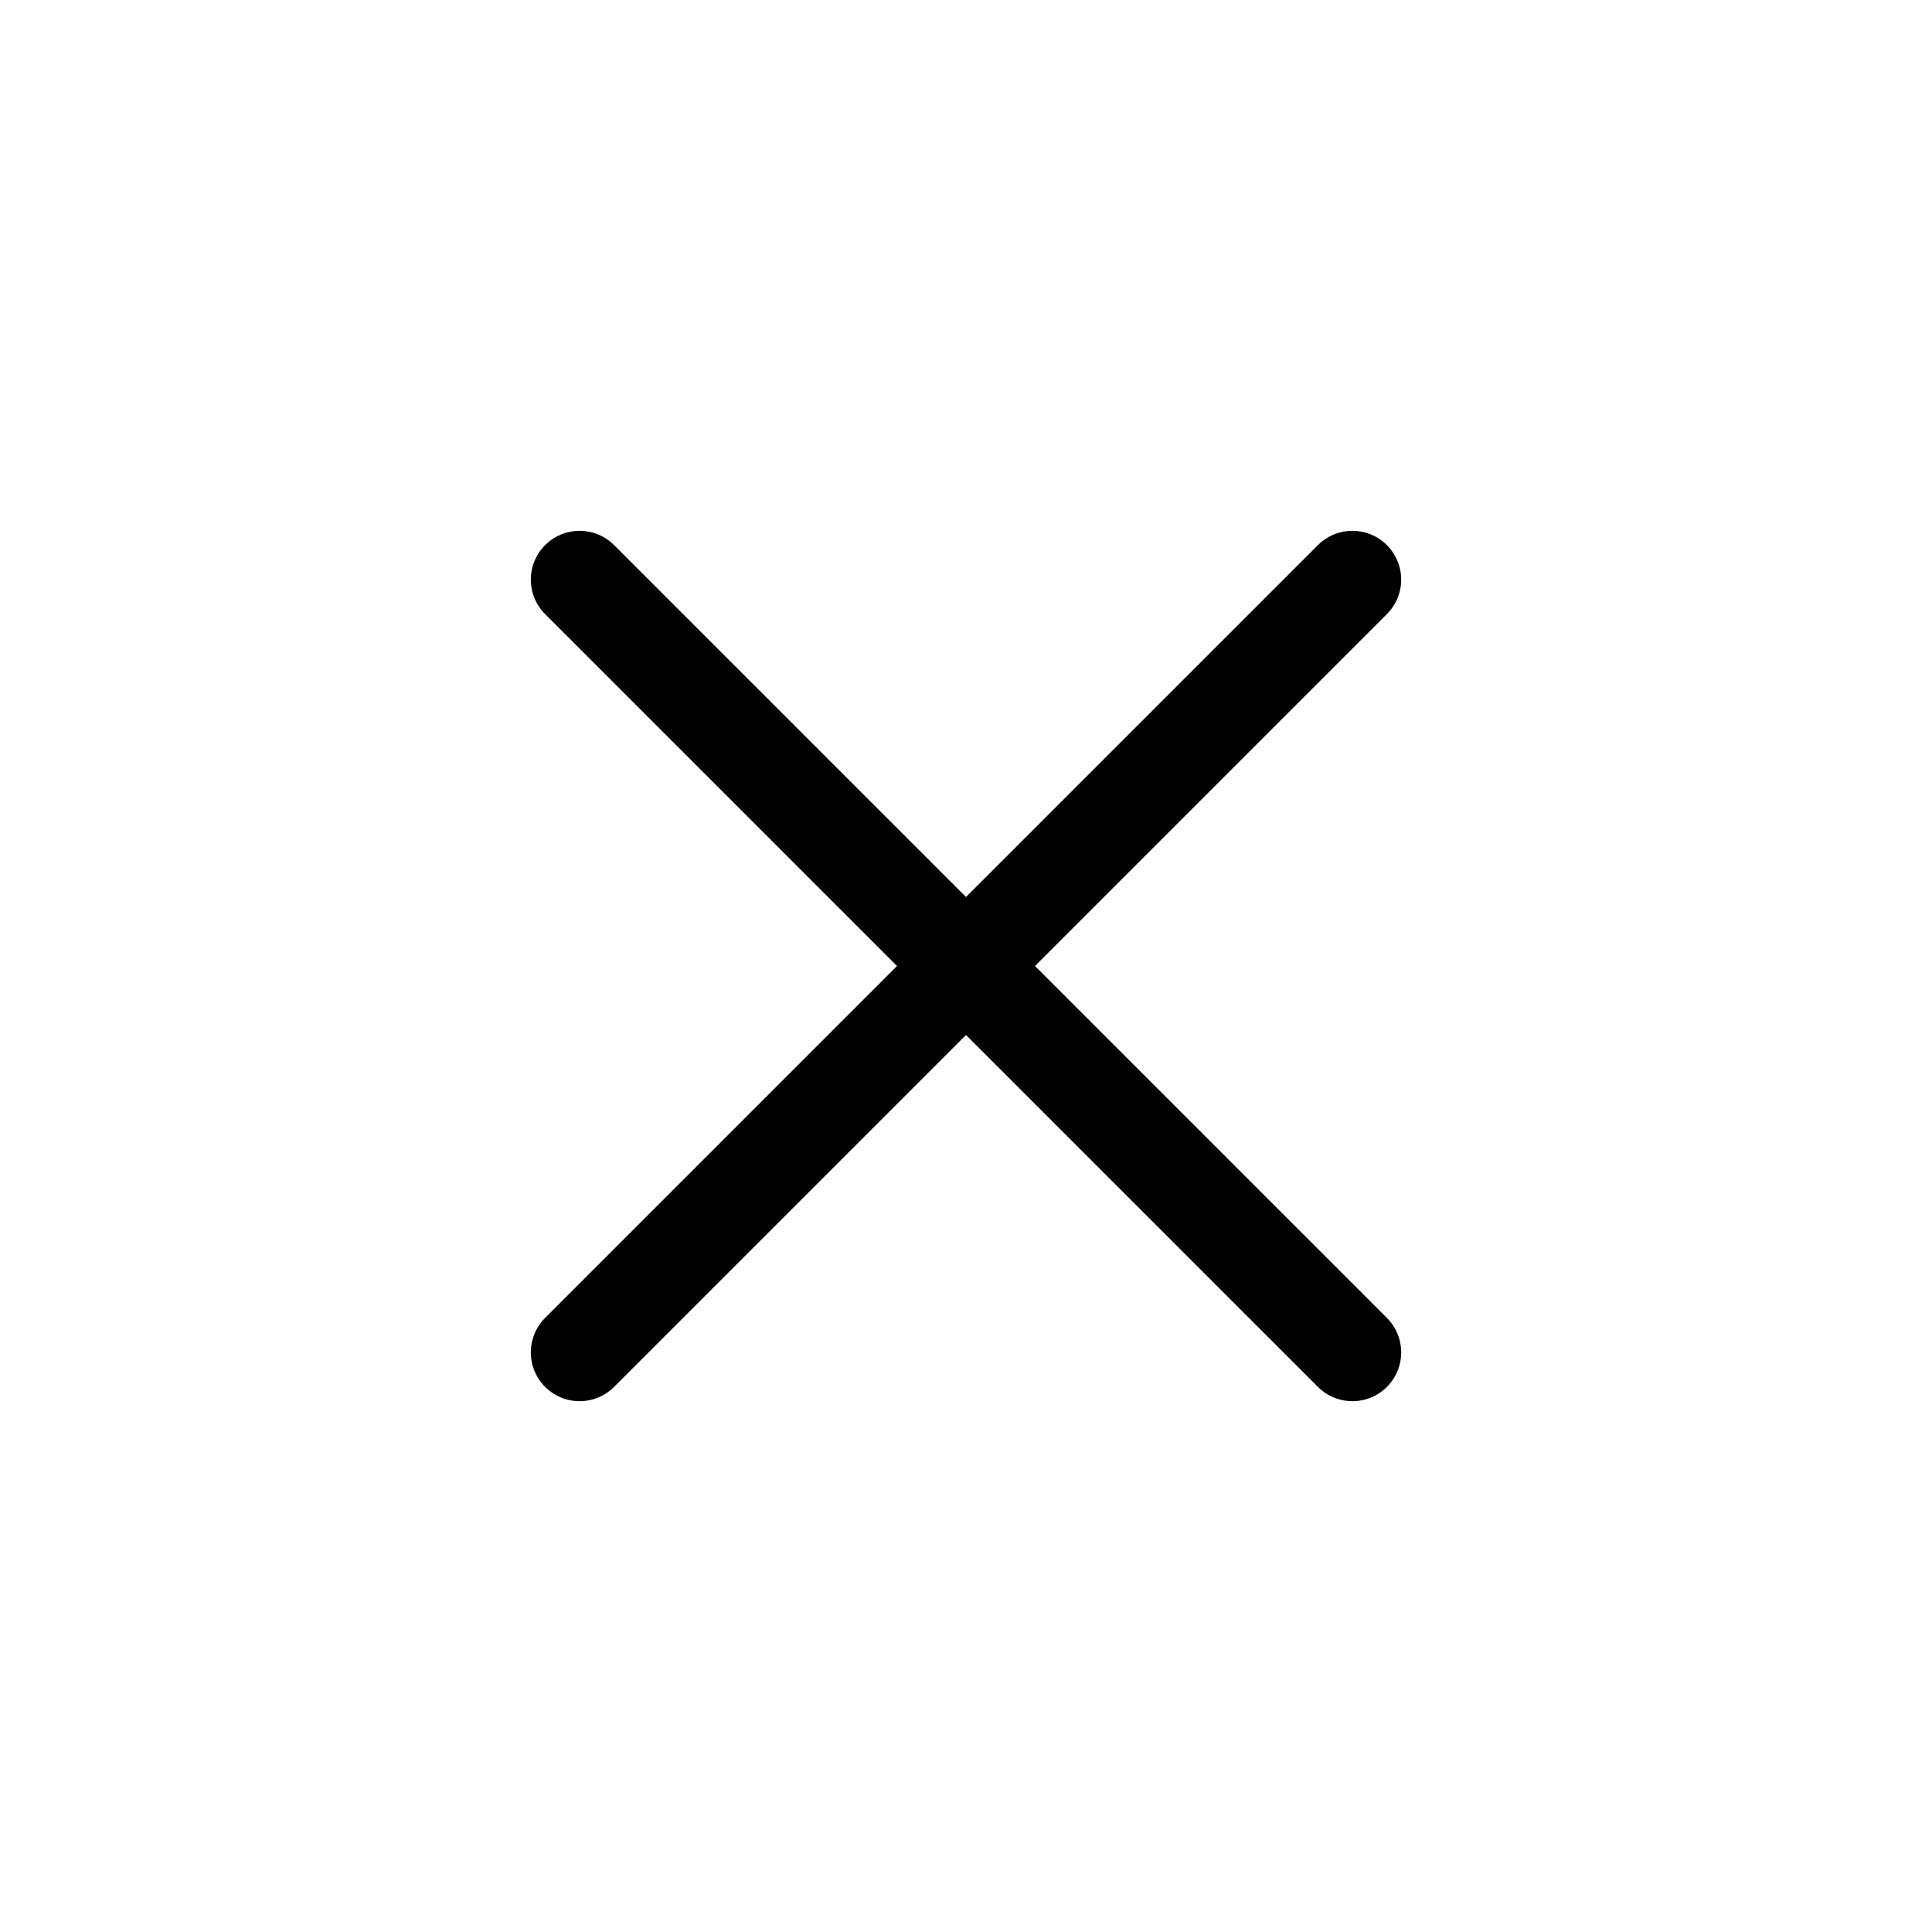
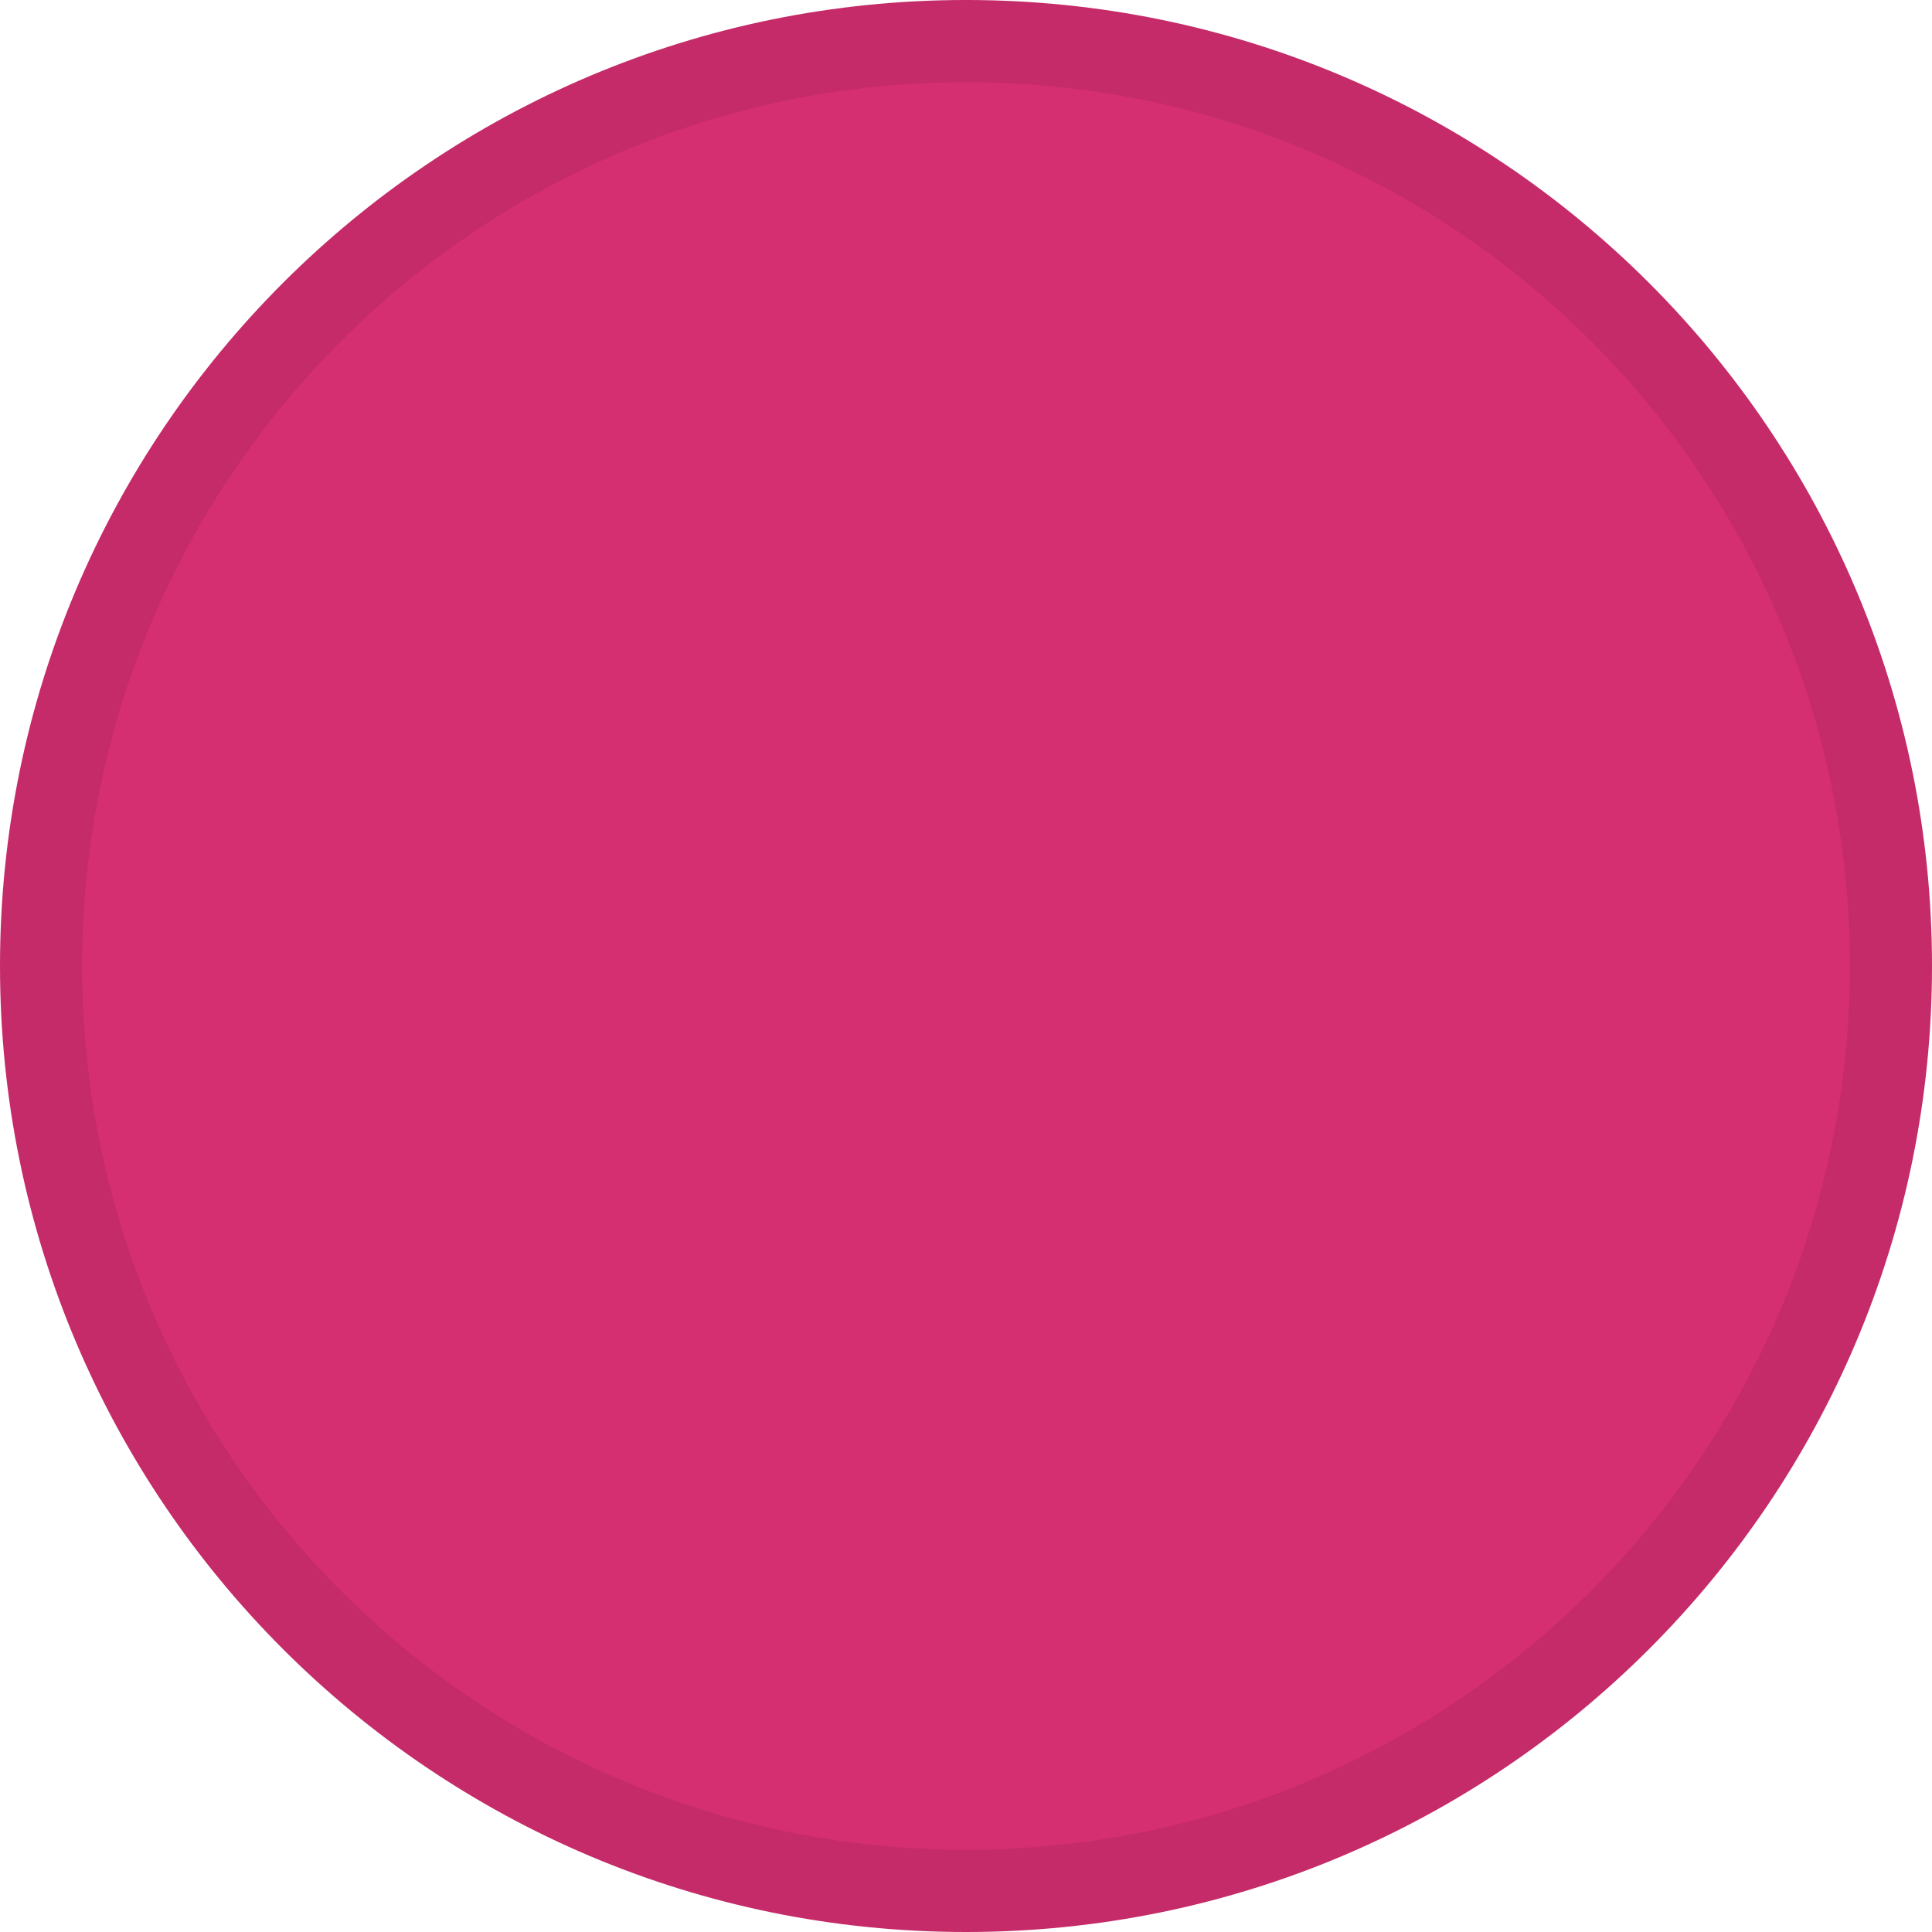
<svg xmlns="http://www.w3.org/2000/svg" viewBox="0 0 50 50" version="1.2" baseProfile="tiny">
  <defs>
</defs>
  <g fill="none" stroke="black" stroke-width="1" fill-rule="evenodd" stroke-linecap="square" stroke-linejoin="bevel">
-     <g fill="none" stroke="#000000" stroke-opacity="1" stroke-width="1.01" stroke-linecap="round" stroke-linejoin="miter" stroke-miterlimit="2" transform="matrix(2.5,0,0,2.5,2.5,2.5)" font-family="Noto Sans" font-size="10" font-weight="400" font-style="normal">
-       <polyline fill="none" vector-effect="none" points="5,5 13,13 " />
-       <polyline fill="none" vector-effect="none" points="13,5 5,13 " />
+     <g fill="#c42b68" fill-opacity="1" stroke="none" transform="matrix(0.0548338,0,0,-0.0548336,-0.161988,50.4309)" font-family="Inter" font-size="10" font-weight="400" font-style="normal">
+       <path vector-effect="none" fill-rule="evenodd" d="M458.879,7.858 C710.679,7.858 914.8,211.983 914.8,463.788 C914.8,715.583 710.679,919.709 458.879,919.709 C207.079,919.709 2.954,715.583 2.954,463.788 C2.954,211.983 207.079,7.858 458.879,7.858 " />
    </g>
-     <g fill="none" stroke="#000000" stroke-opacity="1" stroke-width="1" stroke-linecap="square" stroke-linejoin="bevel" transform="matrix(1,0,0,1,0,0)" font-family="Noto Sans" font-size="10" font-weight="400" font-style="normal">
+     <g fill="#d52f71" fill-opacity="1" stroke="none" transform="matrix(0.0548338,0,0,-0.0548336,-0.161988,50.4309)" font-family="Inter" font-size="10" font-weight="400" font-style="normal">
+       <path vector-effect="none" fill-rule="evenodd" d="M458.879,46.638 C689.263,46.638 876.025,233.401 876.025,463.788 C876.025,694.166 689.263,880.929 458.879,880.929 C228.496,880.929 41.729,694.166 41.729,463.788 C41.729,233.401 228.496,46.638 458.879,46.638 " />
+     </g>
+     <g fill="none" stroke="#000000" stroke-opacity="1" stroke-width="1" stroke-linecap="square" stroke-linejoin="bevel" transform="matrix(1,0,0,1,0,0)" font-family="Inter" font-size="10" font-weight="400" font-style="normal">
</g>
  </g>
</svg>
